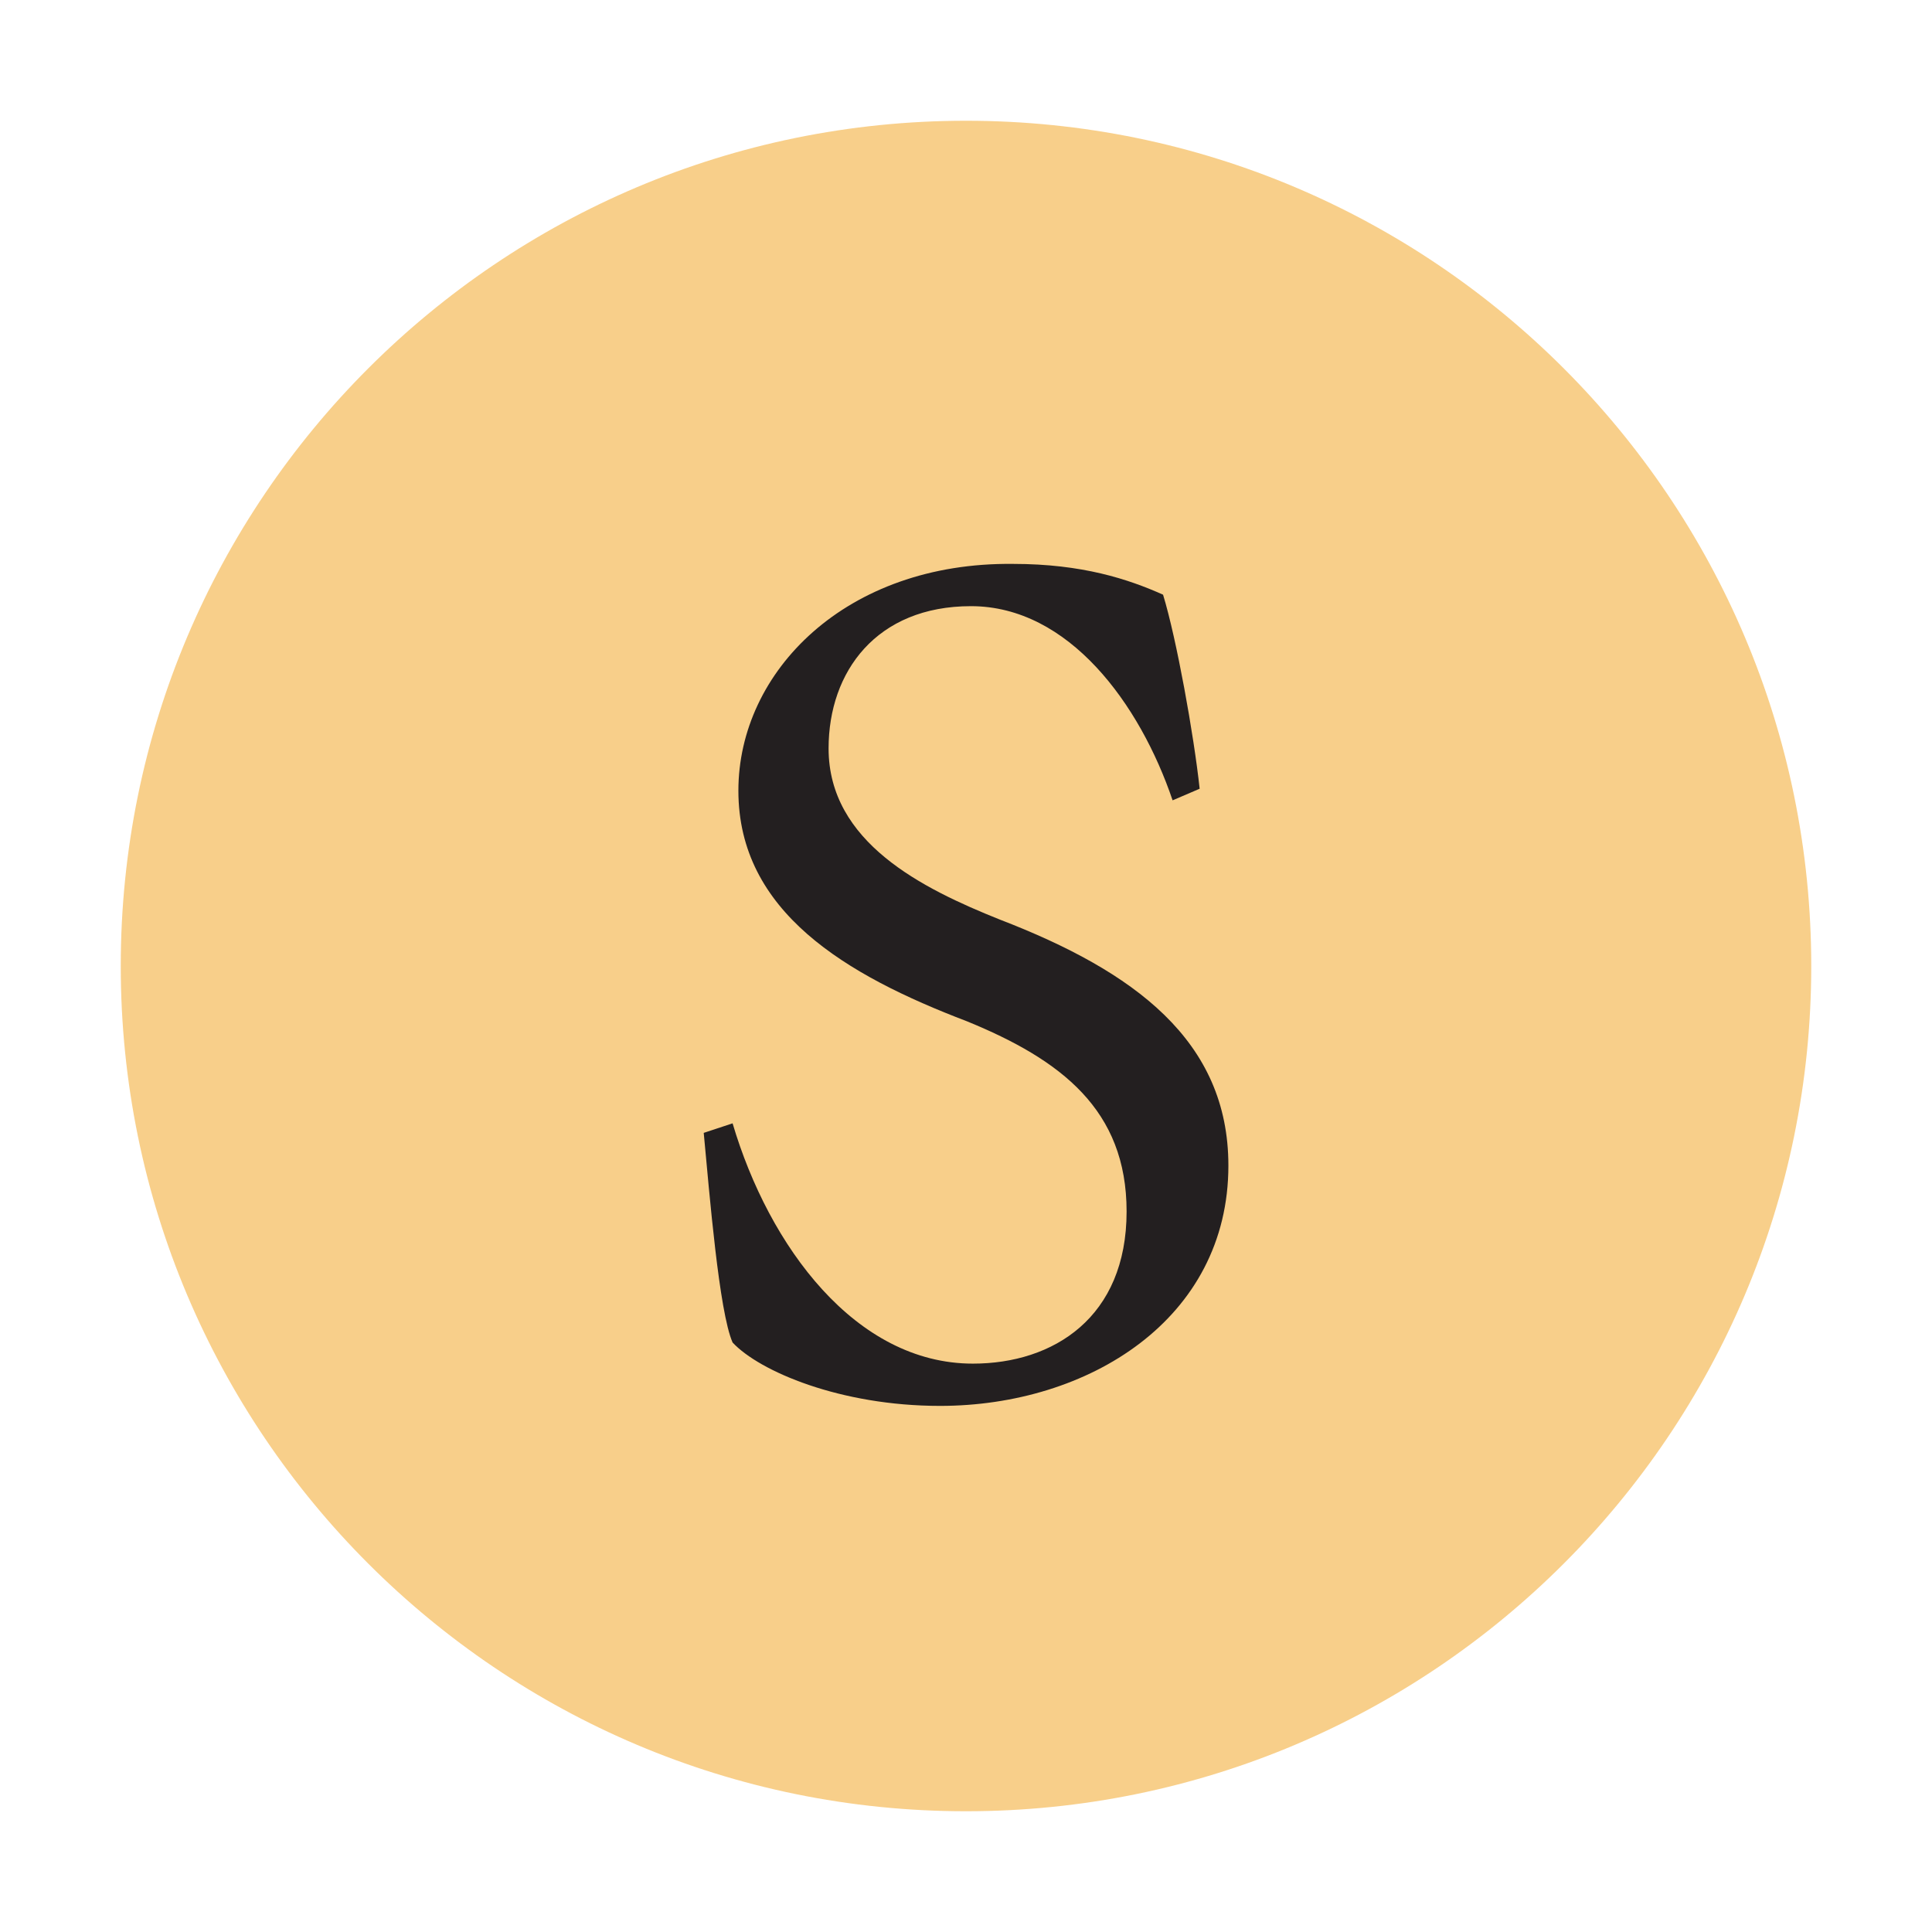
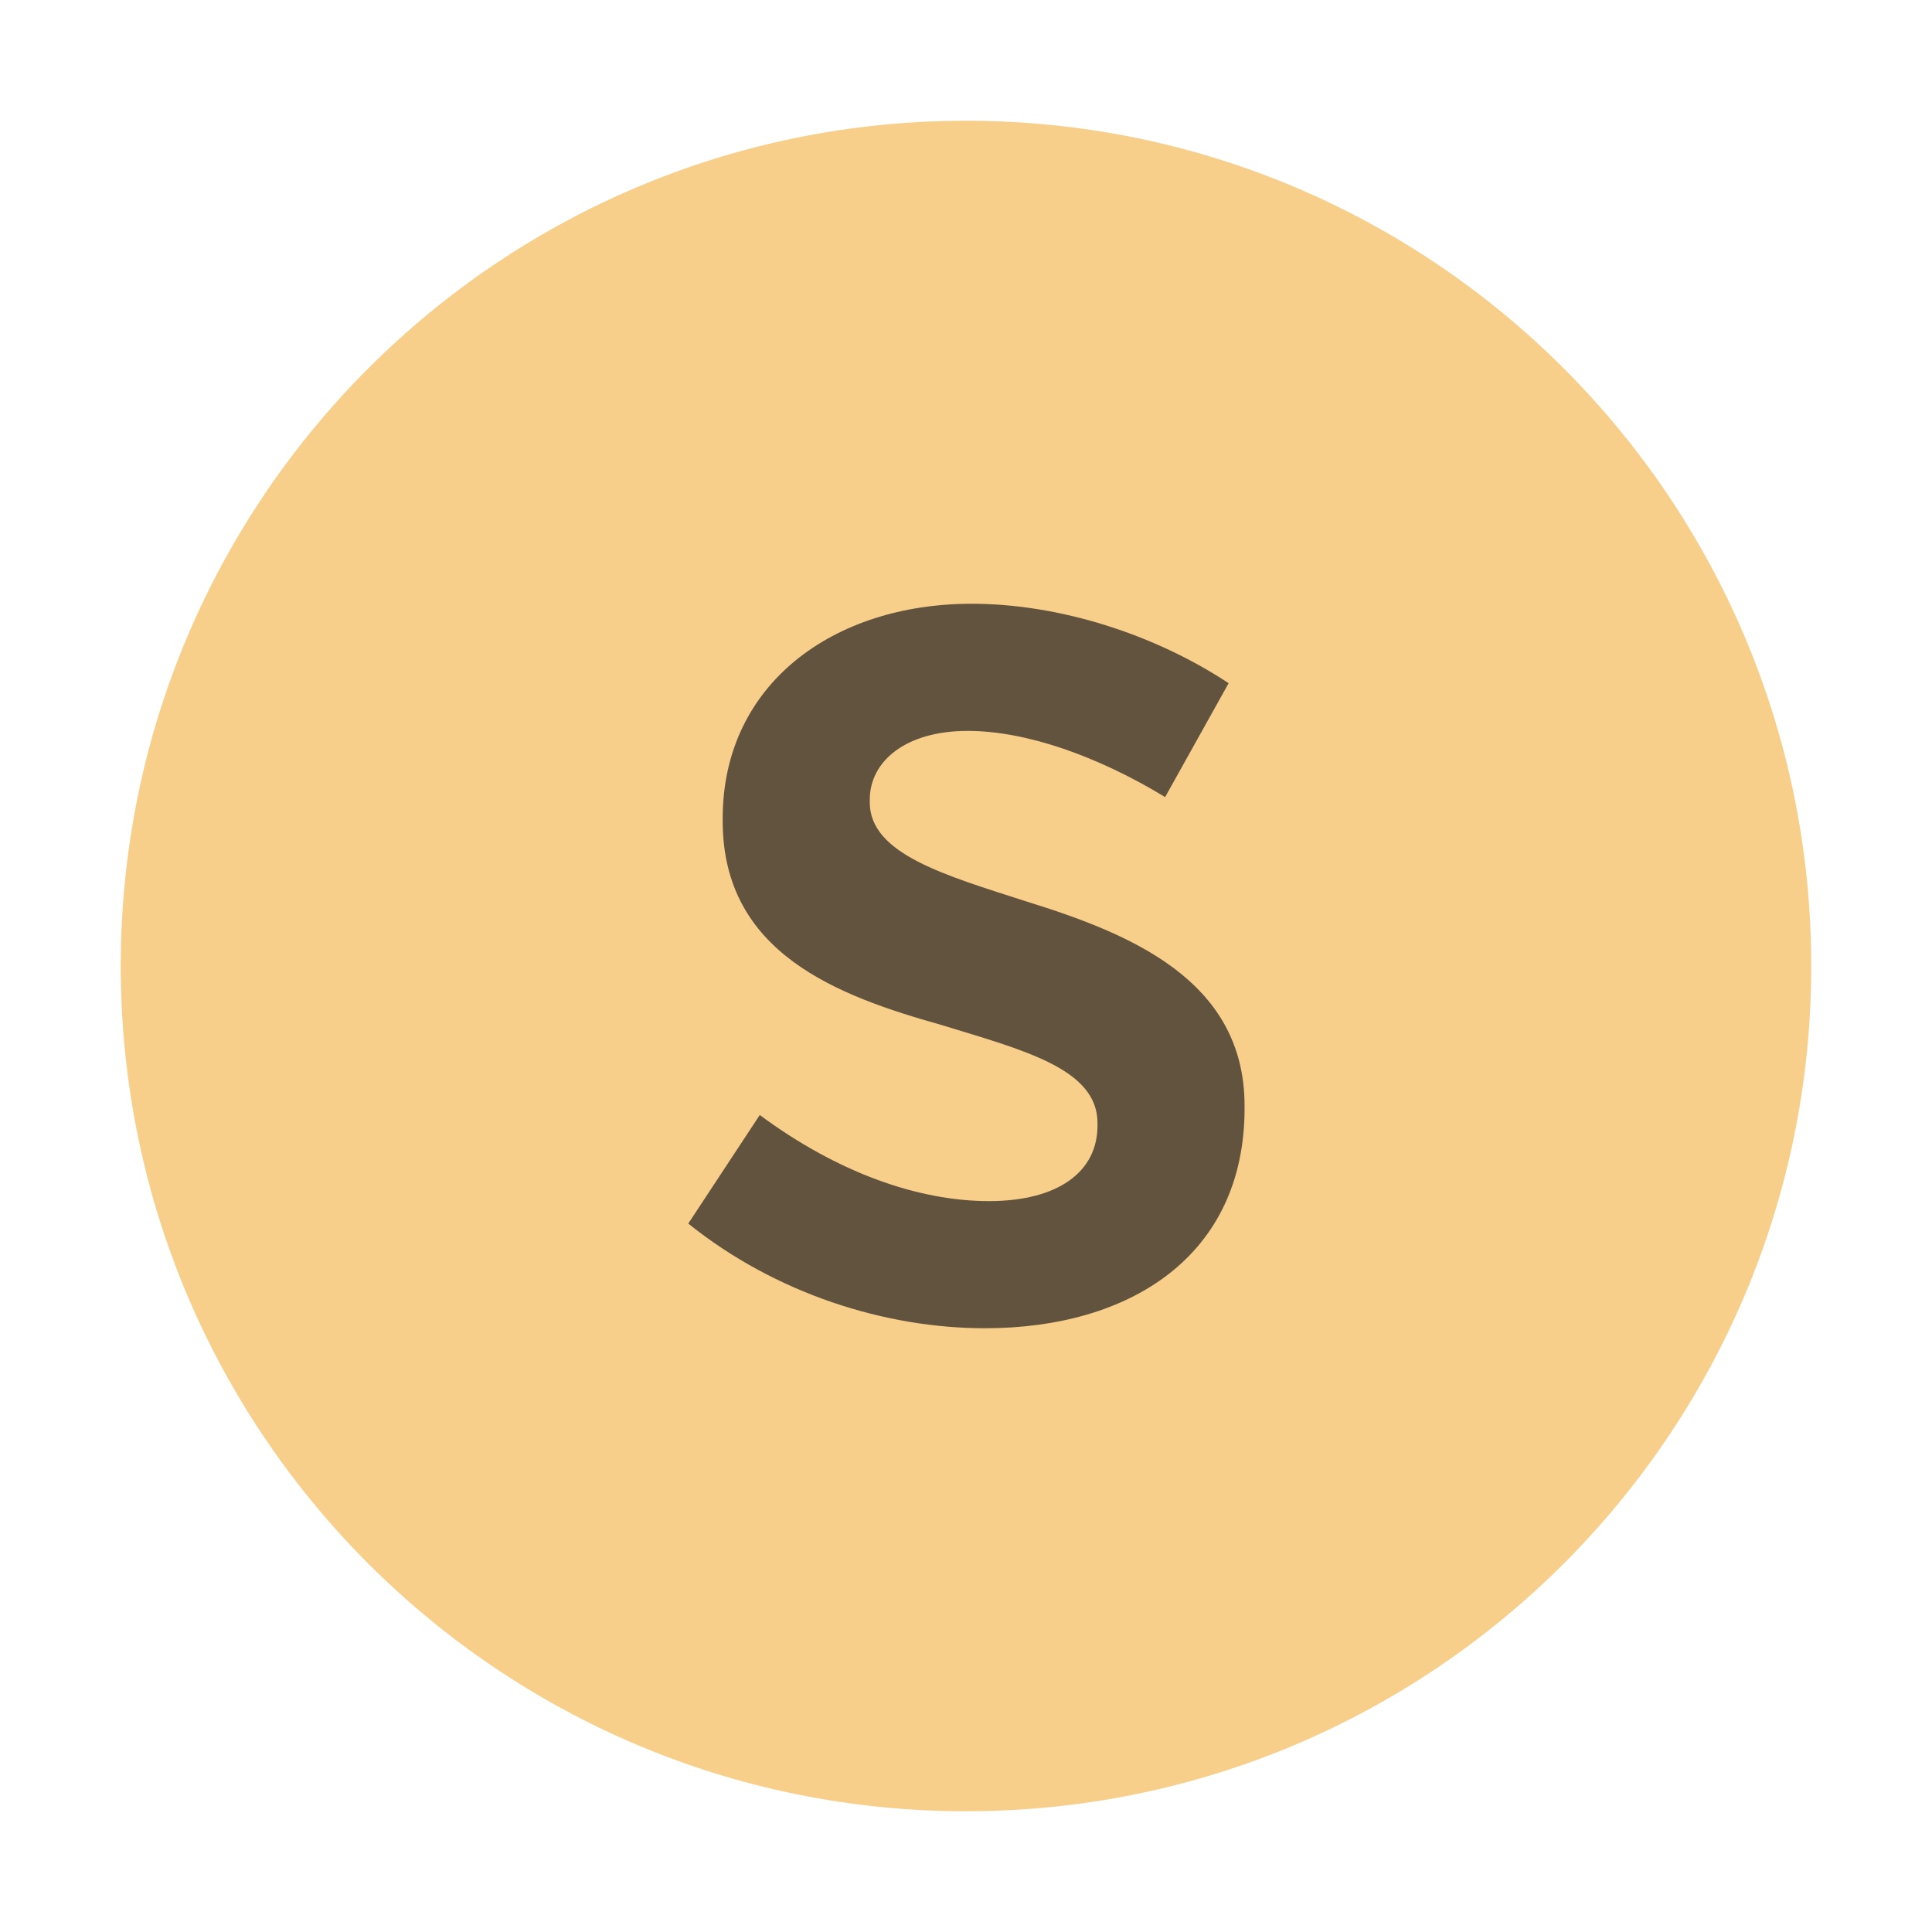
- <svg xmlns="http://www.w3.org/2000/svg" version="1.1" id="图层_1" x="0px" y="0px" width="16px" height="16px" viewBox="0 0 16 16" enable-background="new 0 0 16 16" xml:space="preserve">
-   <path fill="#F4AF3D" fill-opacity="0.6" d="M15,8c0,3.866-3.134,7-7,7s-7-3.134-7-7s3.134-7,7-7S15,4.134,15,8" />
-   <path fill="#231F20" d="M6.067,9.303c0.302,1.02,1.019,1.99,1.99,1.99c0.668,0,1.273-0.383,1.273-1.26c0-0.842-0.542-1.256-1.322-1.575     c-1.002-0.382-1.893-0.907-1.893-1.91c0-0.987,0.891-1.894,2.276-1.878c0.573,0,0.955,0.127,1.241,0.255     c0.112,0.366,0.255,1.162,0.303,1.607L9.711,6.628C9.441,5.832,8.853,5.02,8.041,5.02c-0.781,0-1.179,0.541-1.179,1.178     c0,0.779,0.78,1.162,1.417,1.417c1.114,0.429,1.894,1.002,1.894,2.038c0,1.273-1.161,1.99-2.388,1.99     c-0.827,0-1.496-0.287-1.718-0.525c-0.112-0.254-0.191-1.227-0.239-1.736L6.067,9.303z" />
+ <svg xmlns="http://www.w3.org/2000/svg" width="16" height="16" viewBox="0 0 16 16">
+   <g fill="none" fill-rule="evenodd">
+     <path fill="#F4AF3D" fill-opacity=".6" d="M15,8 C15,11.866 11.866,15 8,15 C4.134,15 1,11.866 1,8 C1,4.134 4.134,1 8,1 C11.866,1 15,4.134 15,8" />
+     <path fill="#231F20" fill-opacity=".7" d="M3.157,6 C2.334,6 1.424,5.715 0.7,5.133 L1.292,4.234 C1.929,4.706 2.598,4.947 3.19,4.947 C3.76,4.947 4.089,4.706 4.089,4.322 L4.089,4.3 C4.089,3.85 3.475,3.697 2.795,3.488 C1.939,3.247 0.985,2.896 0.985,1.799 L0.985,1.777 C0.985,0.669 1.896,-1.77635684e-14 3.047,-1.77635684e-14 C3.771,-1.77635684e-14 4.561,0.252 5.175,0.658 L4.649,1.601 C4.089,1.261 3.497,1.053 3.014,1.053 C2.499,1.053 2.203,1.305 2.203,1.623 L2.203,1.645 C2.203,2.073 2.828,2.249 3.508,2.468 C4.353,2.731 5.307,3.115 5.307,4.157 L5.307,4.179 C5.307,5.397 4.364,6 3.157,6 Z" transform="translate(5 5)" />
+   </g>
</svg>
